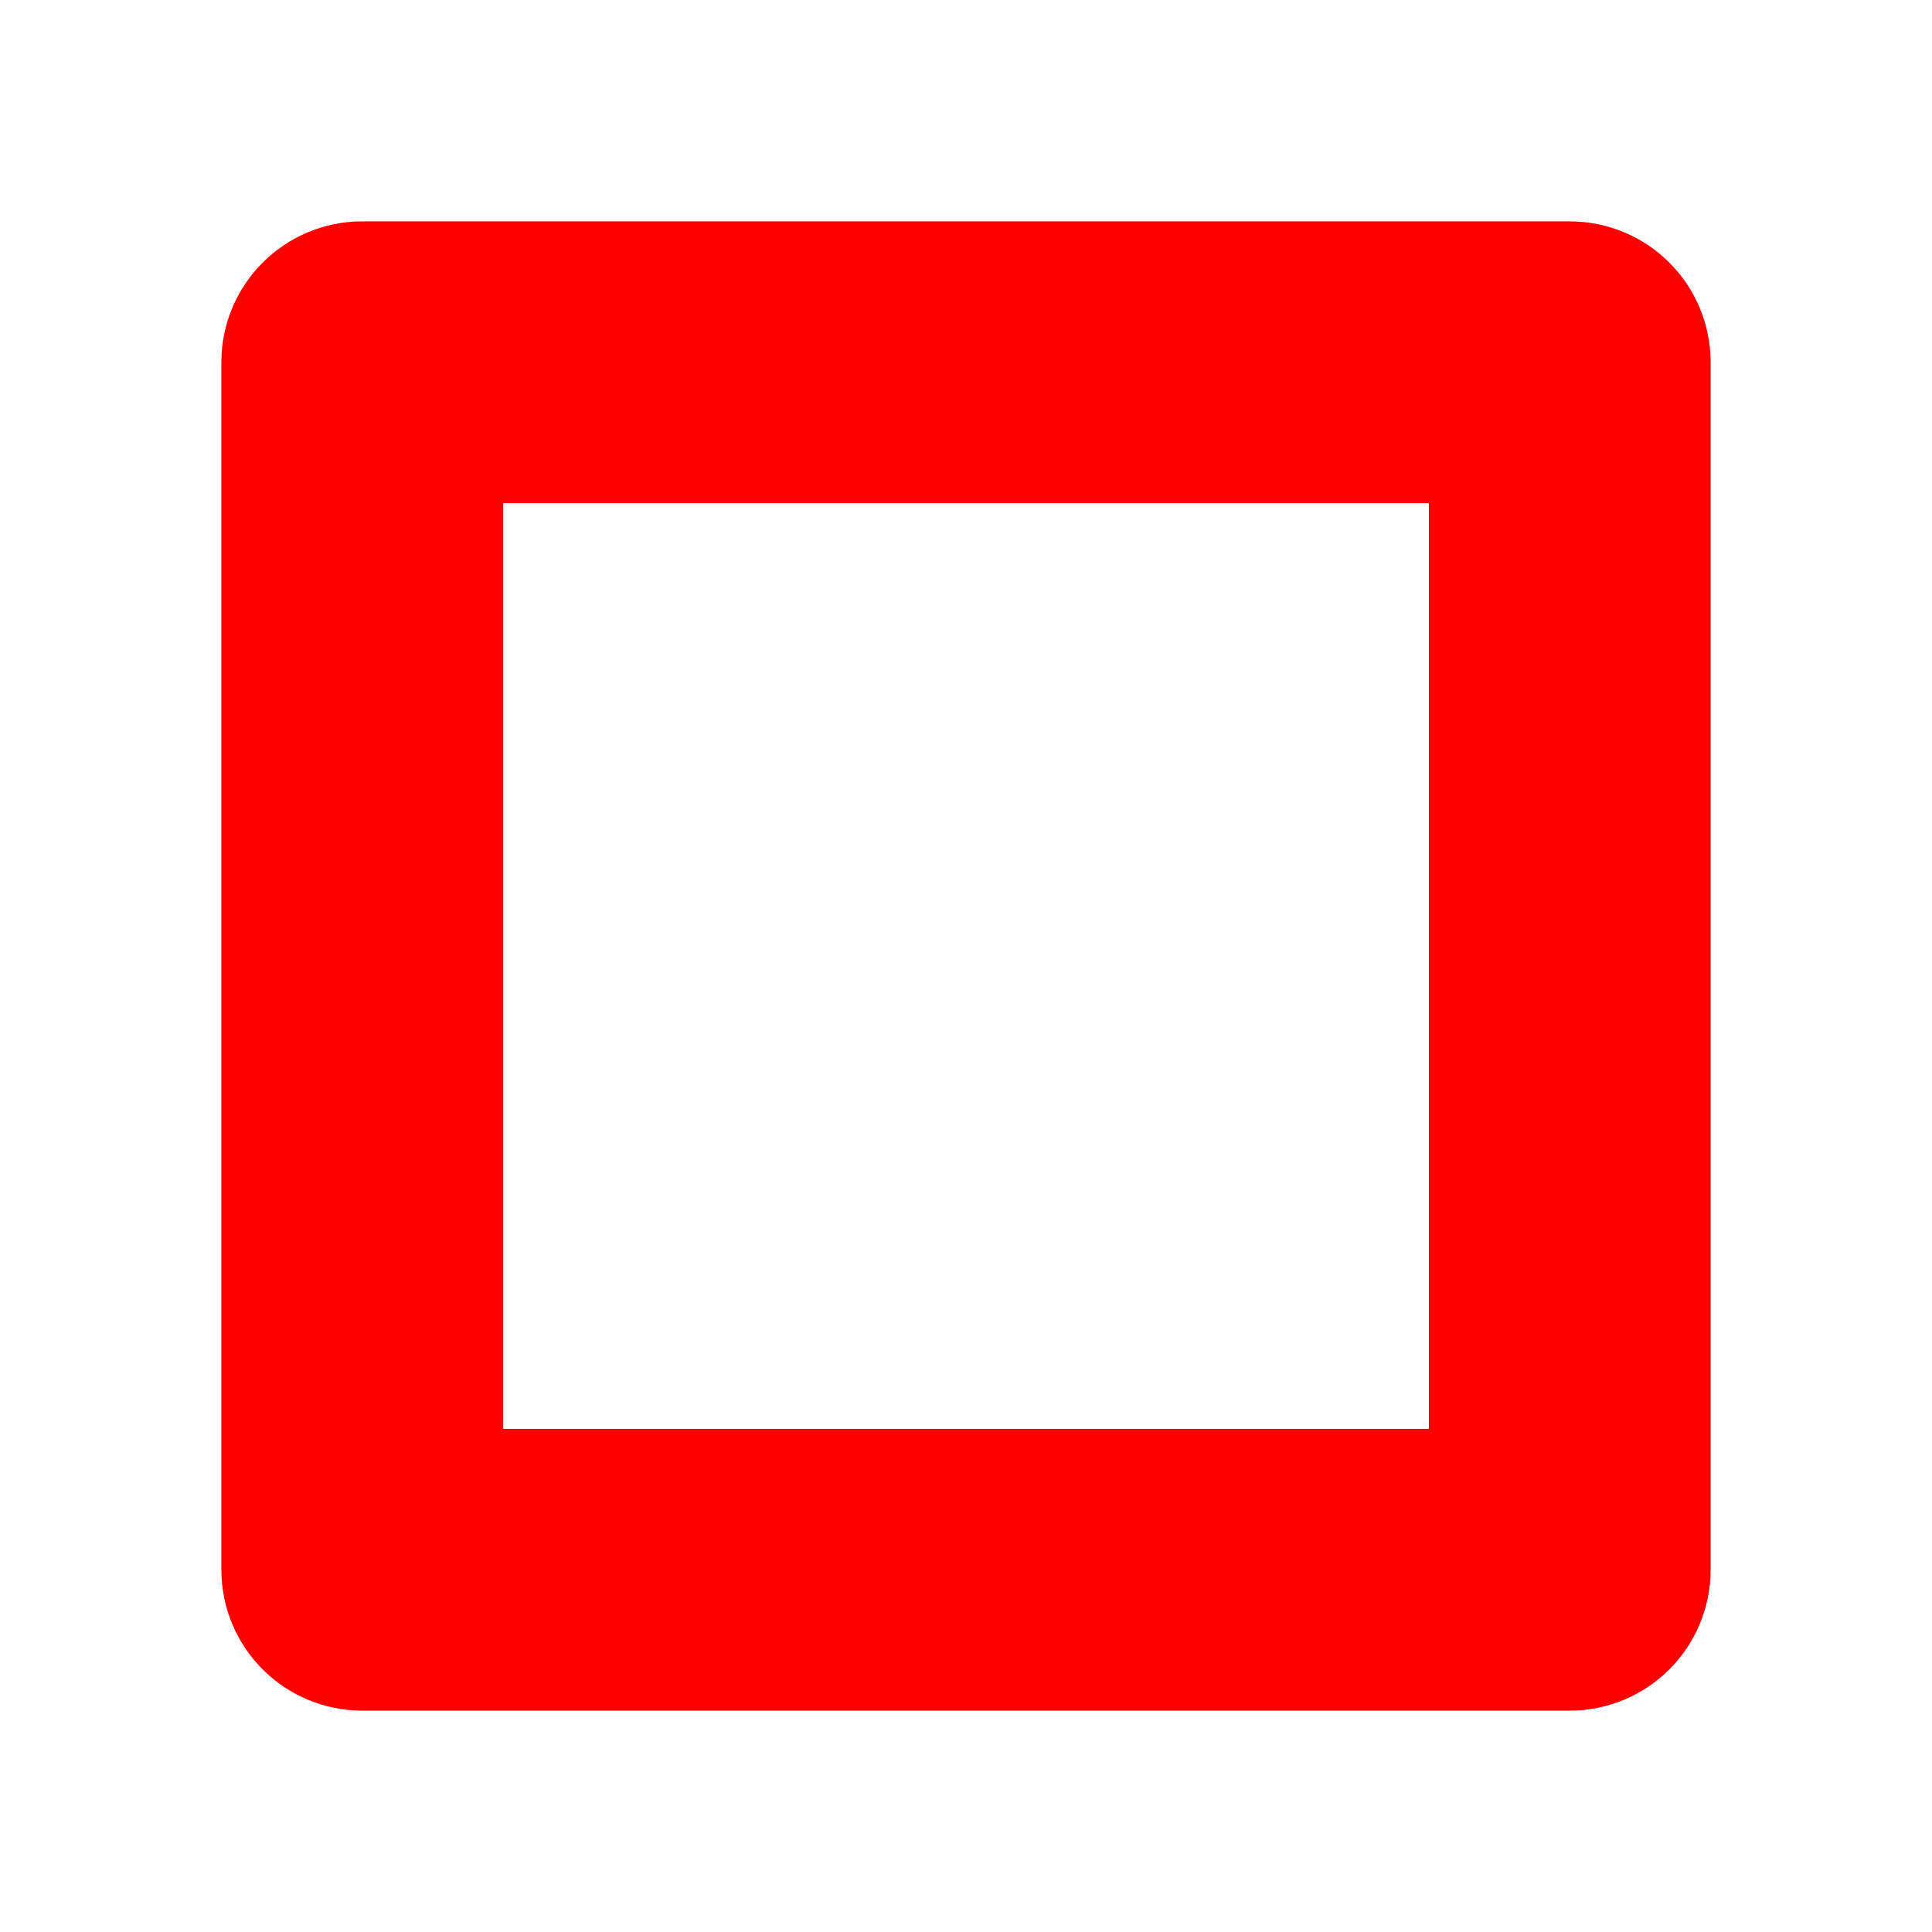
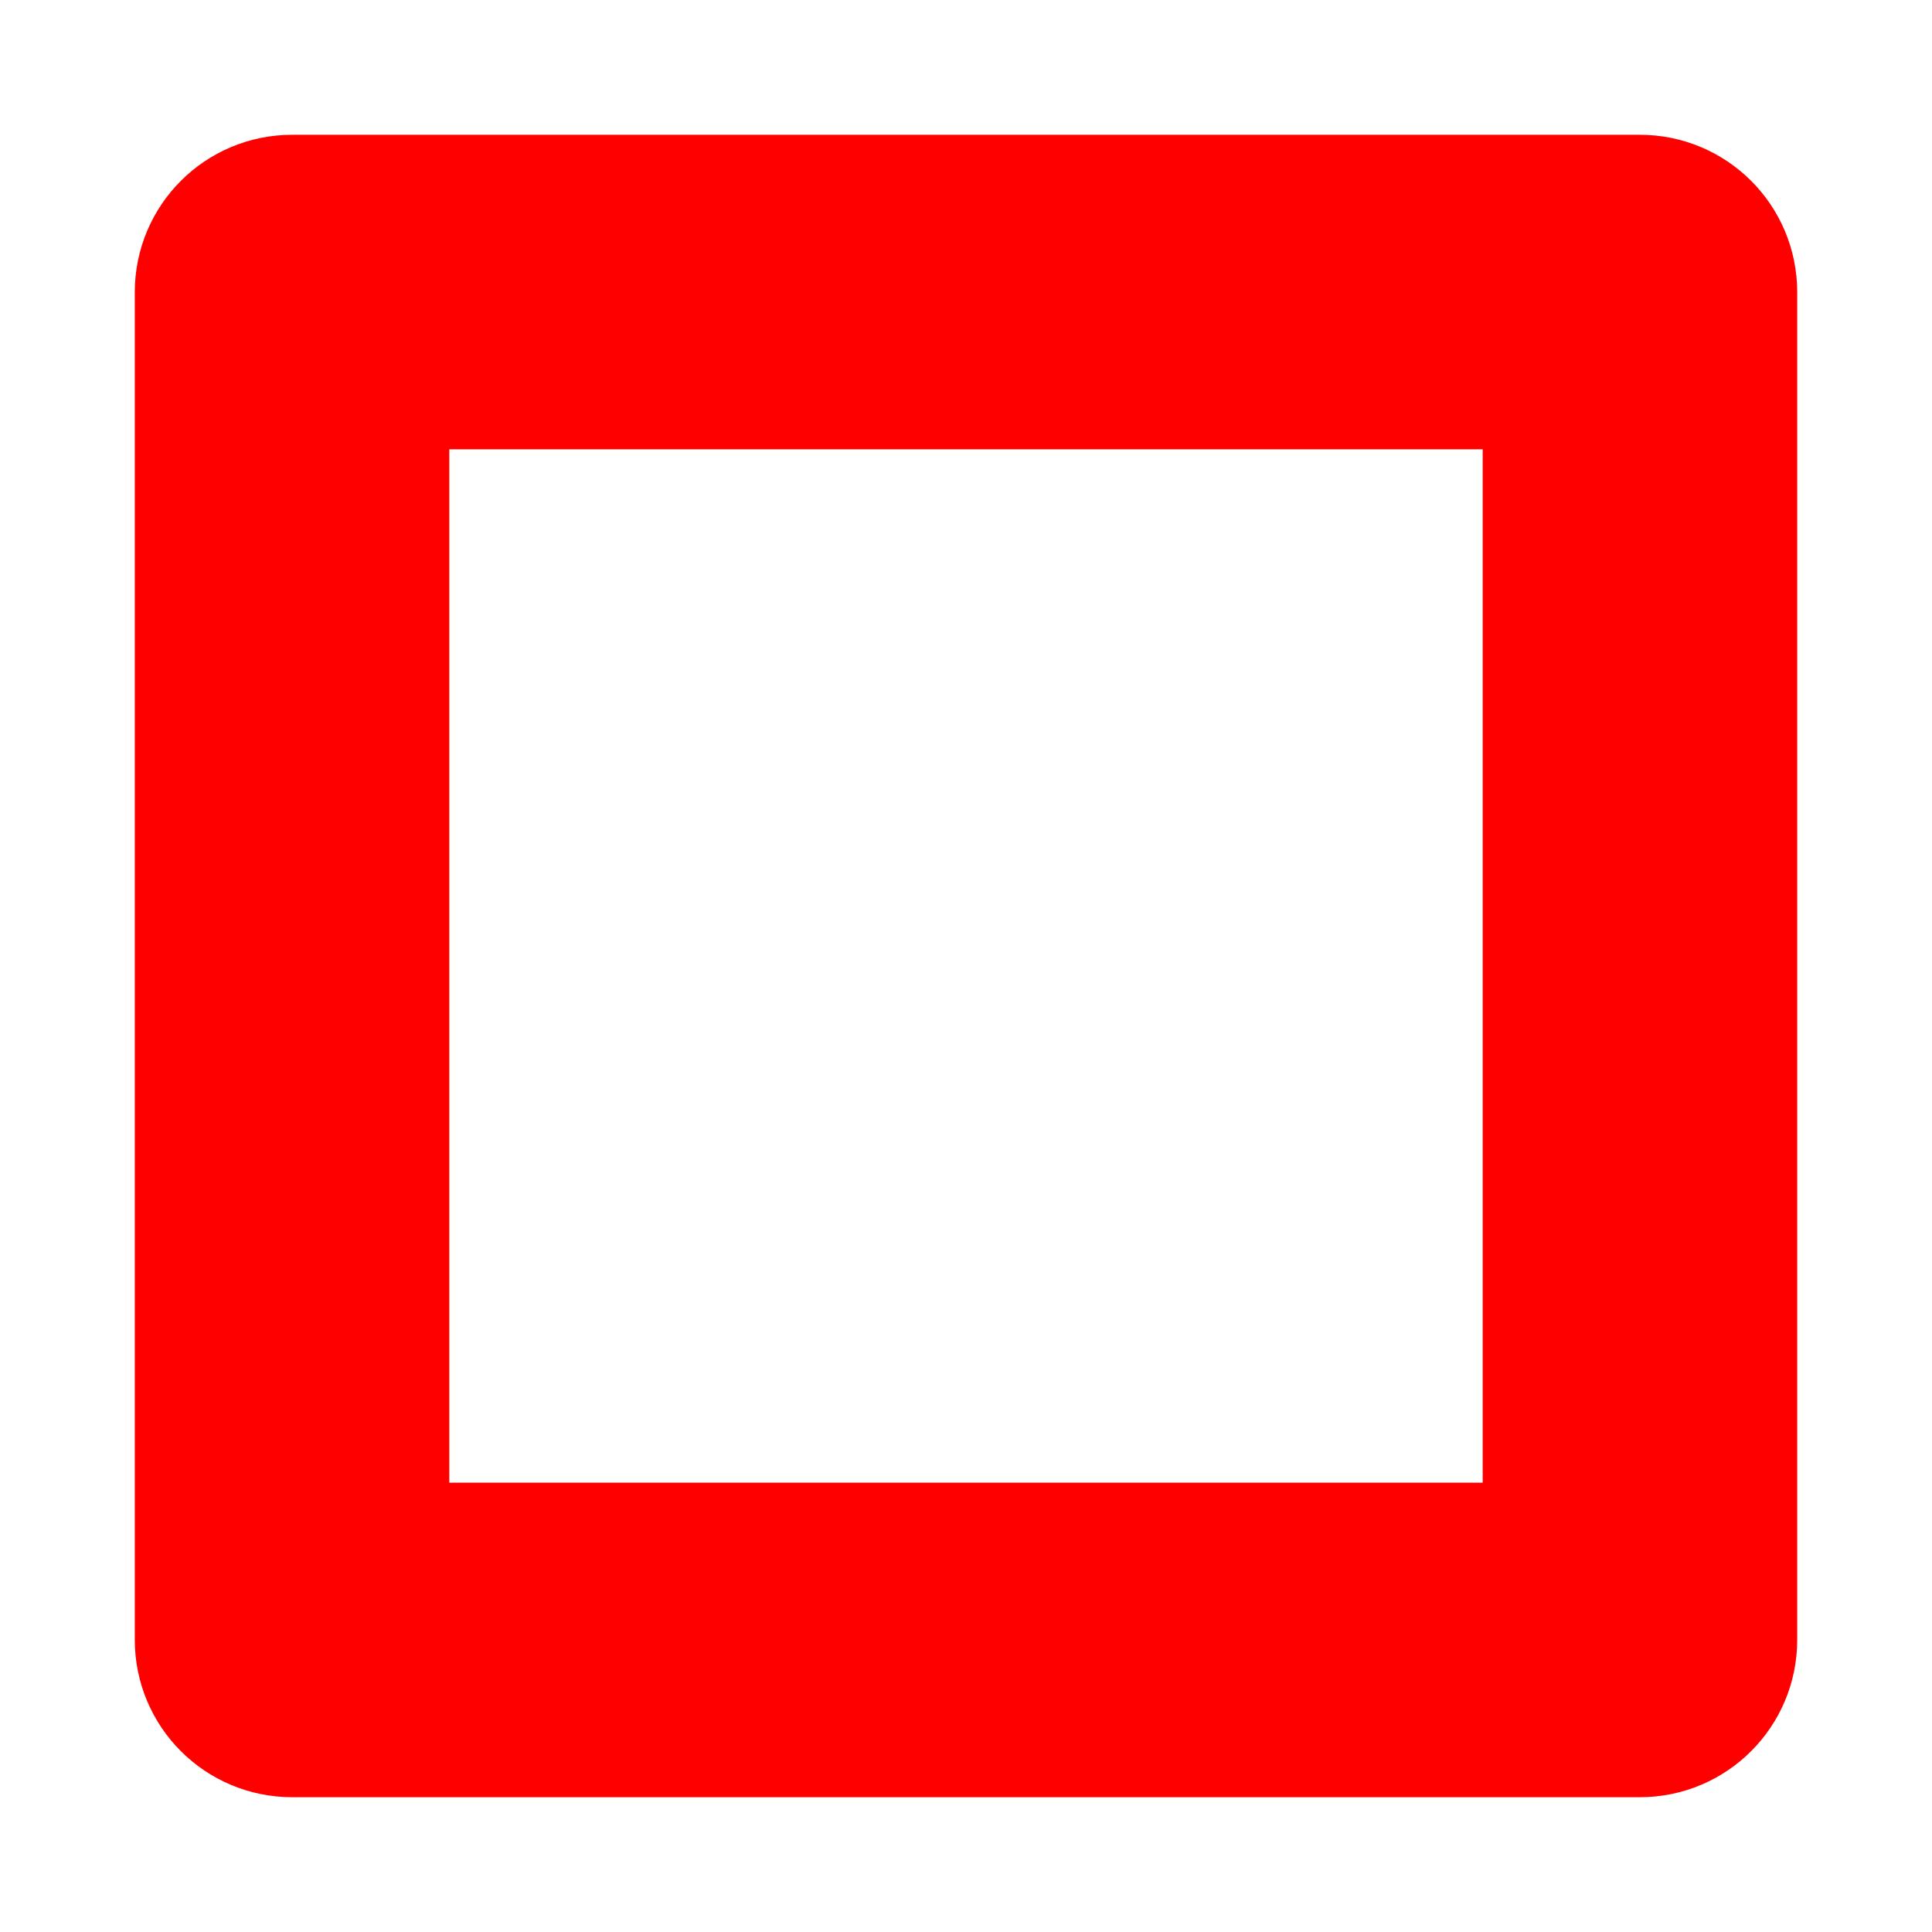
- <svg xmlns="http://www.w3.org/2000/svg" width="16" height="16" viewBox="-75 -75 480 480">
+ <svg xmlns="http://www.w3.org/2000/svg" width="16" height="16" viewBox="-50 -50 430 430">
  <path stroke-width="40" d="M315 0H15C6.716 0 0 6.716 0 15v300c0 8.284 6.716 15 15 15h300c8.284 0 15-6.716 15-15V15c0-8.284-6.716-15-15-15zm-15 300H30V30h270v270z" stroke="#f00" fill="#f00" />
</svg>
